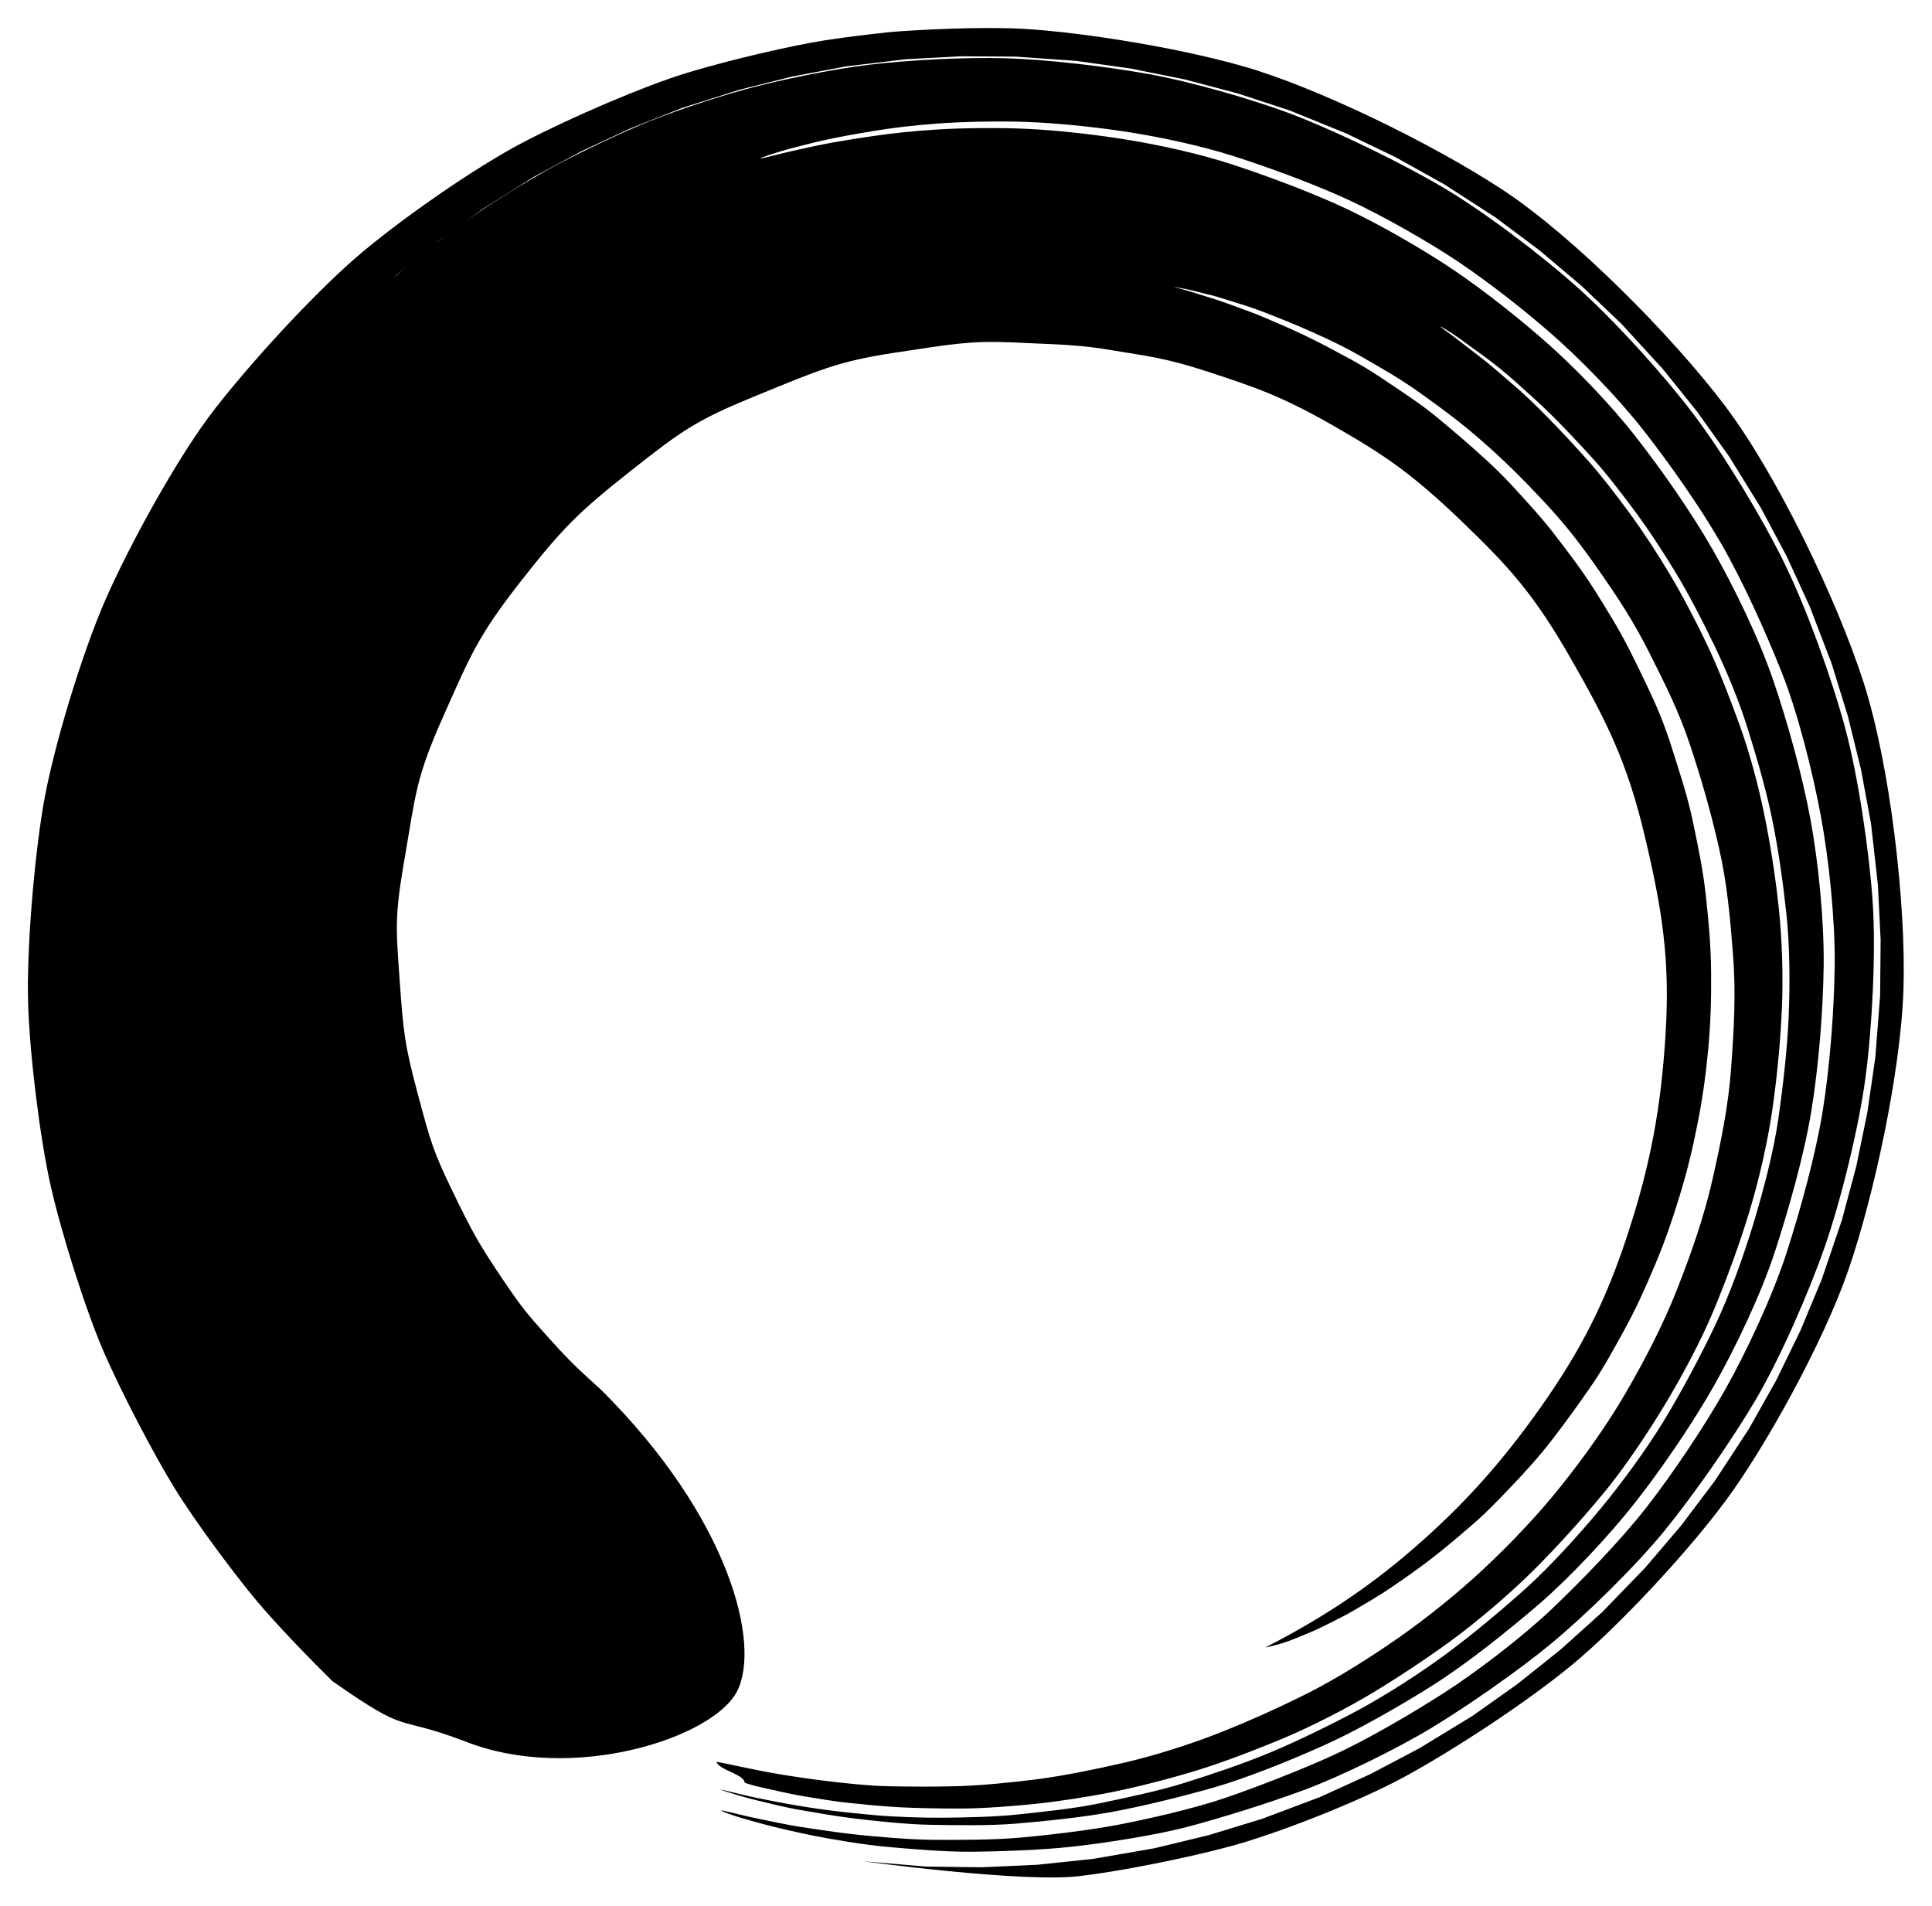
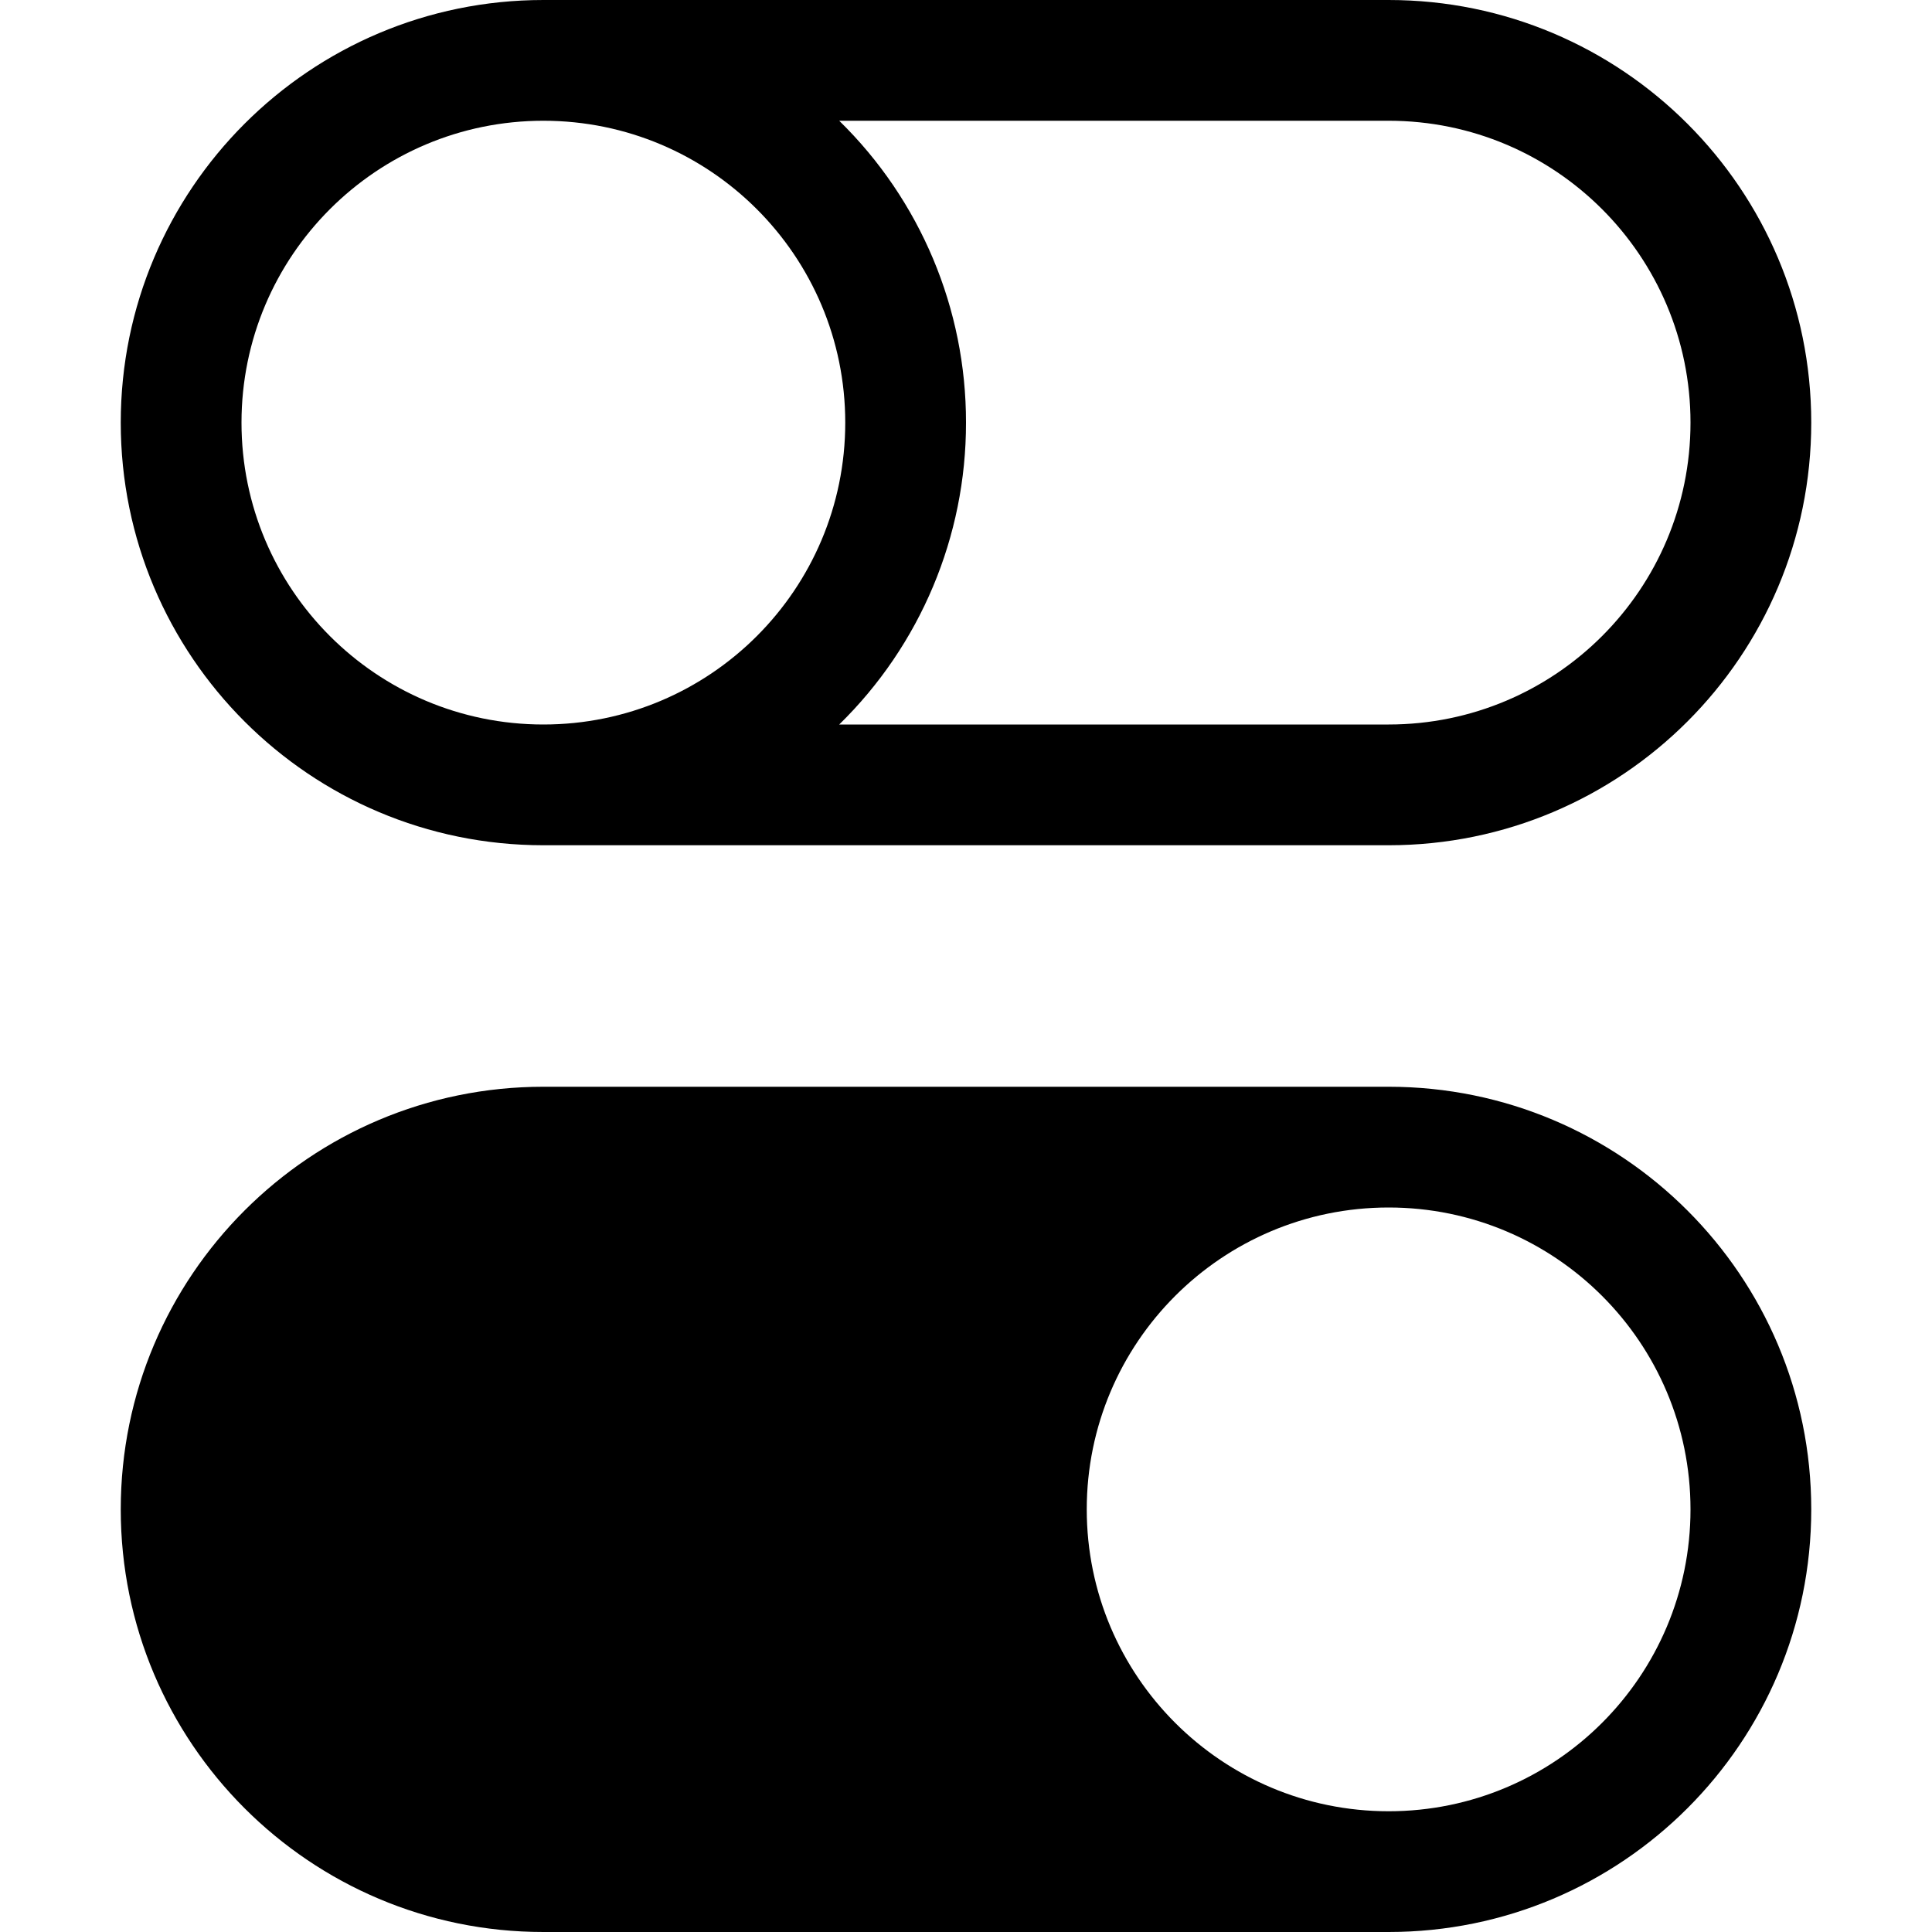
- <svg xmlns="http://www.w3.org/2000/svg" width="137.71" height="135.81">
-   <path d="M83.706 20.452c-.003-.009.163.02.485.086.322.066.516.085 1.134.252.618.166 1.121.244 2.004.535.883.291 1.654.492 2.771.927 1.117.435 2.107.817 3.426 1.41 1.319.593 2.283 1.043 3.73 1.878 1.448.835 2.599 1.481 4.122 2.575 1.523 1.094 2.773 2.013 4.319 3.371 1.546 1.358 2.795 2.597 4.312 4.216s2.618 3.029 3.967 4.964c1.349 1.935 2.45 3.597 3.562 5.809s2.104 4.149 2.917 6.59c.814 2.441 1.478 4.757 2.068 7.339.591 2.582.799 5.012 1.009 7.706.21 2.694.059 5.244-.137 7.971-.196 2.727-.73 5.325-1.337 8.002-.608 2.677-1.515 5.252-2.516 7.796-1.001 2.544-2.288 5.016-3.642 7.354-1.354 2.338-3.001 4.625-4.651 6.696s-3.604 4.111-5.482 5.87-4.067 3.518-6.098 4.934c-2.031 1.416-4.378 2.893-6.485 3.953-2.106 1.06-4.448 2.104-6.516 2.908-2.068.803-4.571 1.578-6.576 2.04-2.005.461-4.29.926-6.149 1.167-1.859.241-4.027.446-5.696.497-1.669.051-3.446.032-4.891.005-1.444-.026-3.222-.23-4.411-.37-1.189-.14-2.488-.338-3.404-.491-.916-.153-1.94-.361-2.565-.495-.625-.134-1.103-.234-1.425-.297-.321-.064-.486-.091-.482-.08.006.018.014.035.023.053.009.017.019.035.032.051.011.017.025.034.039.05.014.016.03.033.047.049.017.016.034.032.053.048.019.016.039.031.06.047.021.015.043.031.065.046.023.015.046.03.07.045.025.013.049.029.075.044.026.013.051.029.078.043.027.013.054.029.082.043.028.013.056.028.084.042.029.012.057.028.086.042.029.013.058.028.087.042.03.013.059.028.088.042.03.013.059.028.088.042.03.013.059.028.088.042.029.013.058.028.087.042.029.012.057.028.086.042.029.012.056.028.083.042.028.013.054.028.08.043.027.013.052.029.077.043.025.013.049.029.073.044.024.013.046.03.069.044.022.015.043.03.063.045s.039.031.057.046c.018.016.035.031.051.047.016.016.031.032.044.048.013.016.026.033.036.05.011.017.02.034.028.051.008.018.015.035.019.052.005.018.009.036.01.054-.003.017.138.068.417.153.279.085 1.004.251 1.554.371.55.121 1.527.347 2.333.474.806.127 2.029.347 3.073.453 1.045.106 2.497.258 3.761.32 1.264.061 2.923.09 4.385.085 1.462-.005 3.576-.163 5.207-.333s3.866-.511 5.629-.872c1.763-.361 4.072-.953 5.926-1.526 1.854-.573 4.179-1.465 6.081-2.26 1.902-.796 4.406-2.063 6.264-3.176s4.062-2.566 5.872-3.902c1.81-1.335 4.018-3.216 5.663-4.844s3.471-3.652 4.981-5.468 3.139-4.247 4.379-6.29c1.24-2.043 2.615-4.598 3.538-6.813.923-2.215 1.856-4.751 2.548-7.038.692-2.287 1.318-5.013 1.652-7.351.335-2.338.578-4.91.674-7.223.097-2.313.007-4.918-.233-7.154-.24-2.236-.611-4.597-1.051-6.717-.439-2.12-1.055-4.385-1.759-6.323-.705-1.938-1.468-3.924-2.301-5.675-.833-1.752-1.752-3.499-2.676-5.043-.923-1.544-1.916-3.05-2.887-4.372-.971-1.322-1.953-2.604-2.927-3.695-.974-1.091-1.92-2.108-2.806-3.011-.886-.903-1.74-1.736-2.543-2.412-.803-.676-1.502-1.313-2.149-1.81-.647-.497-1.195-.921-1.639-1.267-.443-.346-.798-.598-1.032-.771-.234-.173-.351-.267-.343-.279.007-.012.141.062.391.216.25.154.627.393 1.087.725.461.332 1.028.743 1.692 1.229.665.486 1.441 1.103 2.228 1.813.788.709 1.694 1.504 2.599 2.406.905.902 1.877 1.935 2.87 3.028.992 1.093 2.004 2.417 2.993 3.745.989 1.328 2.004 2.886 2.945 4.44.94 1.555 1.873 3.362 2.721 5.128.848 1.766 1.734 3.874 2.357 5.86.623 1.987 1.285 4.231 1.734 6.371.448 2.139.793 4.575 1.039 6.833.246 2.258.268 4.962.174 7.297-.095 2.336-.399 4.977-.734 7.338-.335 2.361-1.076 5.166-1.773 7.476-.697 2.31-1.702 5.108-2.744 7.295s-2.364 4.668-3.614 6.733c-1.25 2.064-3.041 4.506-4.564 6.342s-3.557 4.084-5.295 5.648-3.867 3.339-5.694 4.689-4.325 2.956-6.251 3.992c-1.926 1.036-4.312 2.198-6.232 3.005-1.92.807-4.353 1.622-6.224 2.205-1.871.583-4.283 1.082-6.062 1.453-1.78.371-4.109.605-5.756.783-1.647.178-3.846.216-5.324.229-1.477.014-3.515-.059-4.789-.174-1.274-.115-2.779-.269-3.83-.417s-2.327-.36-3.137-.516c-.81-.155-1.845-.363-2.398-.497-.553-.134-.978-.236-1.265-.304-.287-.068-.437-.101-.44-.097-.01.014.172.08.537.193.365.113 1.255.392 1.982.562.726.17 1.968.495 3.036.681 1.069.186 2.648.468 4.037.633 1.389.166 3.628.413 5.316.441 1.687.028 4.2.08 6.144-.083 1.944-.163 4.674-.436 6.827-.832 2.153-.396 5.02-1.097 7.329-1.759 2.309-.663 5.51-1.96 7.872-3.025 2.362-1.065 5.488-2.851 7.811-4.331 2.323-1.48 5.241-3.805 7.432-5.693 2.191-1.888 5.027-4.909 6.881-7.274s4.07-5.605 5.596-8.296 3.368-6.555 4.343-9.556c.976-3.002 2.075-6.854 2.592-10.006.517-3.152.842-7.131.881-10.338.04-3.207-.369-7.391-.954-10.531-.585-3.141-1.627-6.876-2.648-9.864-1.02-2.988-2.773-6.608-4.31-9.294s-3.657-5.704-5.508-8.074-4.484-5.083-6.671-6.979-4.886-4.003-7.212-5.484c-2.326-1.48-5.165-3.077-7.537-4.128-2.372-1.05-5.07-2.046-7.356-2.794-2.286-.749-5.067-1.354-7.231-1.715-2.163-.361-4.567-.633-6.518-.763-1.951-.129-4.107-.122-5.798-.068-1.691.054-3.552.212-4.944.39-1.392.179-2.779.402-3.853.589-1.074.187-2.123.436-2.857.595-.735.159-1.435.347-1.813.438-.378.091-.575.13-.58.111-.005-.018.183-.092.551-.216.368-.125 1.068-.346 1.796-.535.728-.189 1.782-.468 2.851-.682 1.069-.214 2.467-.465 3.856-.668 1.388-.203 3.286-.387 4.975-.461 1.689-.075 3.891-.102 5.842.009 1.95.111 4.408.371 6.572.716 2.164.345 5.032.954 7.32 1.689 2.289.735 5.048 1.738 7.422 2.776 2.374 1.039 5.305 2.667 7.634 4.138 2.329 1.47 5.115 3.624 7.305 5.512 2.19 1.888 4.927 4.686 6.781 7.049s4.043 5.457 5.584 8.136c1.541 2.679 3.141 6.226 4.307 9.156 1.165 2.93 2.194 7.062 2.783 10.198.589 3.135 1.033 7.465.998 10.668-.035 3.202-.349 7.297-.861 10.445s-1.616 7.12-2.586 10.118c-.97 2.998-2.846 7.021-4.365 9.71s-3.778 6.043-5.624 8.407-4.609 5.198-6.697 7.19-5.424 4.54-7.738 6.023-5.529 3.36-7.881 4.431-5.346 2.231-7.611 3.012c-2.265.781-5.588 1.537-7.732 1.944-2.144.408-4.958.732-6.894.909-1.935.177-4.542.173-6.222.162-1.68-.011-4.024-.215-5.407-.36-1.383-.145-3.018-.396-4.082-.559-1.065-.163-2.366-.456-3.09-.6-.724-.143-1.681-.39-2.045-.473-.364-.083-.547-.117-.536-.098.022.038.26.138.702.295.442.157 1.515.467 2.362.692.847.225 2.321.568 3.553.816 1.232.248 3.522.632 5.124.78 1.602.149 4.249.376 6.181.356 1.932-.02 4.888-.115 7.102-.361 2.214-.246 5.837-.787 8.25-1.423 2.412-.637 5.725-1.672 8.289-2.622 2.563-.95 6.653-2.949 9.168-4.48 2.515-1.532 6.065-3.99 8.474-5.984s5.946-5.446 8.02-7.989c2.074-2.543 4.745-6.366 6.482-9.297 1.737-2.931 3.843-7.738 4.988-11.051 1.146-3.313 2.413-8.486 2.879-12.03.466-3.544.748-8.882.5-12.49-.248-3.608-1.019-8.876-1.963-12.381-.945-3.504-2.736-8.478-4.325-11.725-1.589-3.247-4.303-7.734-6.454-10.584-2.151-2.851-5.648-6.697-8.254-9.033s-6.703-5.439-9.632-7.166c-2.929-1.727-7.078-3.74-10.114-4.959-3.036-1.218-7.754-2.554-10.82-3.109-3.066-.555-7.316-1.052-10.245-1.136-2.93-.084-6.977.135-9.676.458-2.699.323-6.42 1.093-8.811 1.742-2.391.649-5.73 1.776-7.756 2.654-2.026.878-4.587 2.103-6.26 3.026-1.673.923-3.818 2.257-5.126 3.151-1.308.895-3.079 2.179-4.023 2.969-.945.789-2.046 1.706-2.671 2.281-.625.575-1.103 1.016-1.426 1.313-.323.297-.749.738-.749.738l3.123-2.905 3.01-2.445 3.147-2.266 3.611-2.27 3.418-1.836 3.52-1.635 3.61-1.429 4.08-1.295 3.774-.945 3.825-.723 4.274-.51 3.898-.21 3.907.021 4.322.303 3.879.543 3.843.773 3.792 1 3.728 1.222 4.037 1.641 3.535 1.704 3.427 1.911 3.658 2.36 3.139 2.349 2.994 2.529 2.839 2.7 2.934 3.2 2.457 3.049 2.276 3.187 2.284 3.69 1.84 3.458 1.637 3.56 1.56 4.062 1.159 3.75.939 3.814.715 3.866.489 4.354.196 3.937-.037 3.946-.34 4.398-.565 3.916-.797 3.878-1.025 3.827-1.428 4.199-1.522 3.661-1.736 3.564-1.944 3.454-2.429 3.707-2.385 3.161-2.566 3.013-3.074 3.176-2.94 2.645-3.088 2.469-3.226 2.285-3.77 2.298-3.498 1.844-3.6 1.639-4.143 1.558-3.791 1.155-3.855.933-4.385.759-3.955.416-3.977.182-3.985-.053-4.474-.378s11.286 1.534 15.363 1.067c2.818-.322 7.457-1.238 10.73-2.108 3.273-.87 9.147-3.147 12.548-5.001 3.401-1.854 8.608-5.236 11.919-7.974 3.311-2.738 8.211-7.992 10.974-11.739 2.764-3.747 6.893-11.159 8.688-16.342 1.795-5.182 3.757-14.12 3.942-20.121.185-6-.943-15.882-2.845-21.797-1.902-5.915-6.195-14.83-9.877-19.711-3.681-4.881-10.718-12.013-15.824-15.377-5.106-3.364-13.339-7.332-18.446-8.801-5.107-1.469-12.71-2.618-16.585-2.726-3.875-.109-8.441.238-8.766.278-.325.04-2.345.239-4.571.584-2.226.345-6.605 1.347-9.71 2.286-3.105.938-8.335 3.189-11.771 4.981-3.435 1.793-8.918 5.606-11.983 8.274-3.065 2.668-7.37 7.362-9.988 10.723-2.618 3.361-6.059 9.648-7.774 13.548-1.715 3.9-3.798 10.78-4.466 14.789-.669 4.009-1.175 10.312-1.069 13.982.105 3.67.843 9.643 1.605 13.029.762 3.386 2.515 8.937 3.793 11.866 1.278 2.93 3.563 7.302 5.059 9.725s4.256 6.116 5.812 7.977 4.036 4.387 5.411 5.743c5.685 3.988 4.29 2.322 9.514 4.32 7.589 2.981 17.616-.241 19.336-3.581 1.721-3.34-.508-12.354-9.662-21.468-1.385-1.271-1.979-1.75-3.575-3.523s-1.993-2.18-3.571-4.533c-1.578-2.353-2.066-3.216-3.467-6.114-1.401-2.899-1.572-3.547-2.488-6.973-.916-3.426-1.022-4.346-1.289-8.15-.267-3.804-.356-4.47.394-8.81.751-4.341.764-5.519 2.699-9.867s2.477-5.748 5.481-9.59 4.163-5.003 7.896-7.95c3.732-2.947 4.713-3.636 9.059-5.409s5.737-2.407 9.73-3.012 5.398-.868 8.304-.746c2.906.121 3.978.177 4.213.206.235.03 1.072.027 3.248.399 2.176.371 3.511.471 6.763 1.546 3.252 1.075 5.046 1.661 8.783 3.797s5.639 3.462 9.098 6.772 5.215 5.28 7.801 9.79c2.586 4.51 4.04 7.43 5.285 12.675 1.245 5.245 1.817 8.822 1.48 14.176-.337 5.353-1.094 9.281-2.678 14.148-1.584 4.866-3.353 8.322-6.197 12.355-2.843 4.032-5.592 7.068-9.083 10.095-3.491 3.027-6.843 5.139-10.556 7.051.244-.034.576-.115.991-.238.414-.124.849-.275 1.413-.51.564-.235 1.161-.466 1.854-.82.693-.354 1.423-.694 2.225-1.173.802-.479 1.633-.951 2.525-1.56.892-.608 1.789-1.232 2.751-1.971.962-.739 1.891-1.528 2.904-2.398 1.013-.87 1.896-1.783 2.891-2.832.995-1.049 1.915-2.05 2.859-3.274.944-1.223 1.833-2.449 2.761-3.792.928-1.343 1.642-2.672 2.464-4.169.823-1.497 1.451-2.921 2.141-4.553.69-1.632 1.206-3.138 1.74-4.883.534-1.745.918-3.314 1.278-5.145.36-1.831.587-3.443.762-5.33.175-1.887.222-3.517.205-5.43-.017-1.913-.16-3.529-.368-5.437-.208-1.908-.541-3.477-.934-5.35-.393-1.873-.905-3.363-1.473-5.173-.568-1.81-1.097-3.05-1.906-4.733-.809-1.684-1.438-3.004-2.384-4.569-.945-1.564-1.672-2.752-2.732-4.178-1.059-1.425-1.844-2.474-2.992-3.745s-1.948-2.185-3.157-3.289-2.233-1.988-3.427-2.977c-1.194-.989-2.032-1.532-3.235-2.346s-1.921-1.294-3.101-1.934c-1.18-.639-2.063-1.118-3.163-1.647-1.1-.529-1.901-.87-2.902-1.294-1.001-.425-1.691-.652-2.575-.98-.884-.328-1.436-.474-2.184-.715-.749-.241-1.14-.342-1.736-.508l0-.001" />
+ <svg xmlns="http://www.w3.org/2000/svg" viewBox="0 0 16 16" fill="#000000" class="bi bi-toggles">
+   <g id="SVGRepo_bgCarrier" stroke-width="0" />
+   <g id="SVGRepo_tracerCarrier" stroke-linecap="round" stroke-linejoin="round" />
+   <g id="SVGRepo_iconCarrier">
+     <path d="M4.5 9a3.5 3.5 0 1 0 0 7h7a3.5 3.5 0 1 0 0-7h-7zm7 6a2.5 2.5 0 1 1 0-5 2.5 2.5 0 0 1 0 5zm-7-14a2.5 2.5 0 1 0 0 5 2.5 2.5 0 0 0 0-5zm2.45 0A3.49 3.49 0 0 1 8 3.5 3.49 3.49 0 0 1 6.95 6h4.55a2.5 2.5 0 0 0 0-5H6.95zM4.5 0h7a3.5 3.5 0 1 1 0 7h-7a3.5 3.5 0 1 1 0-7z" />
+   </g>
</svg>
